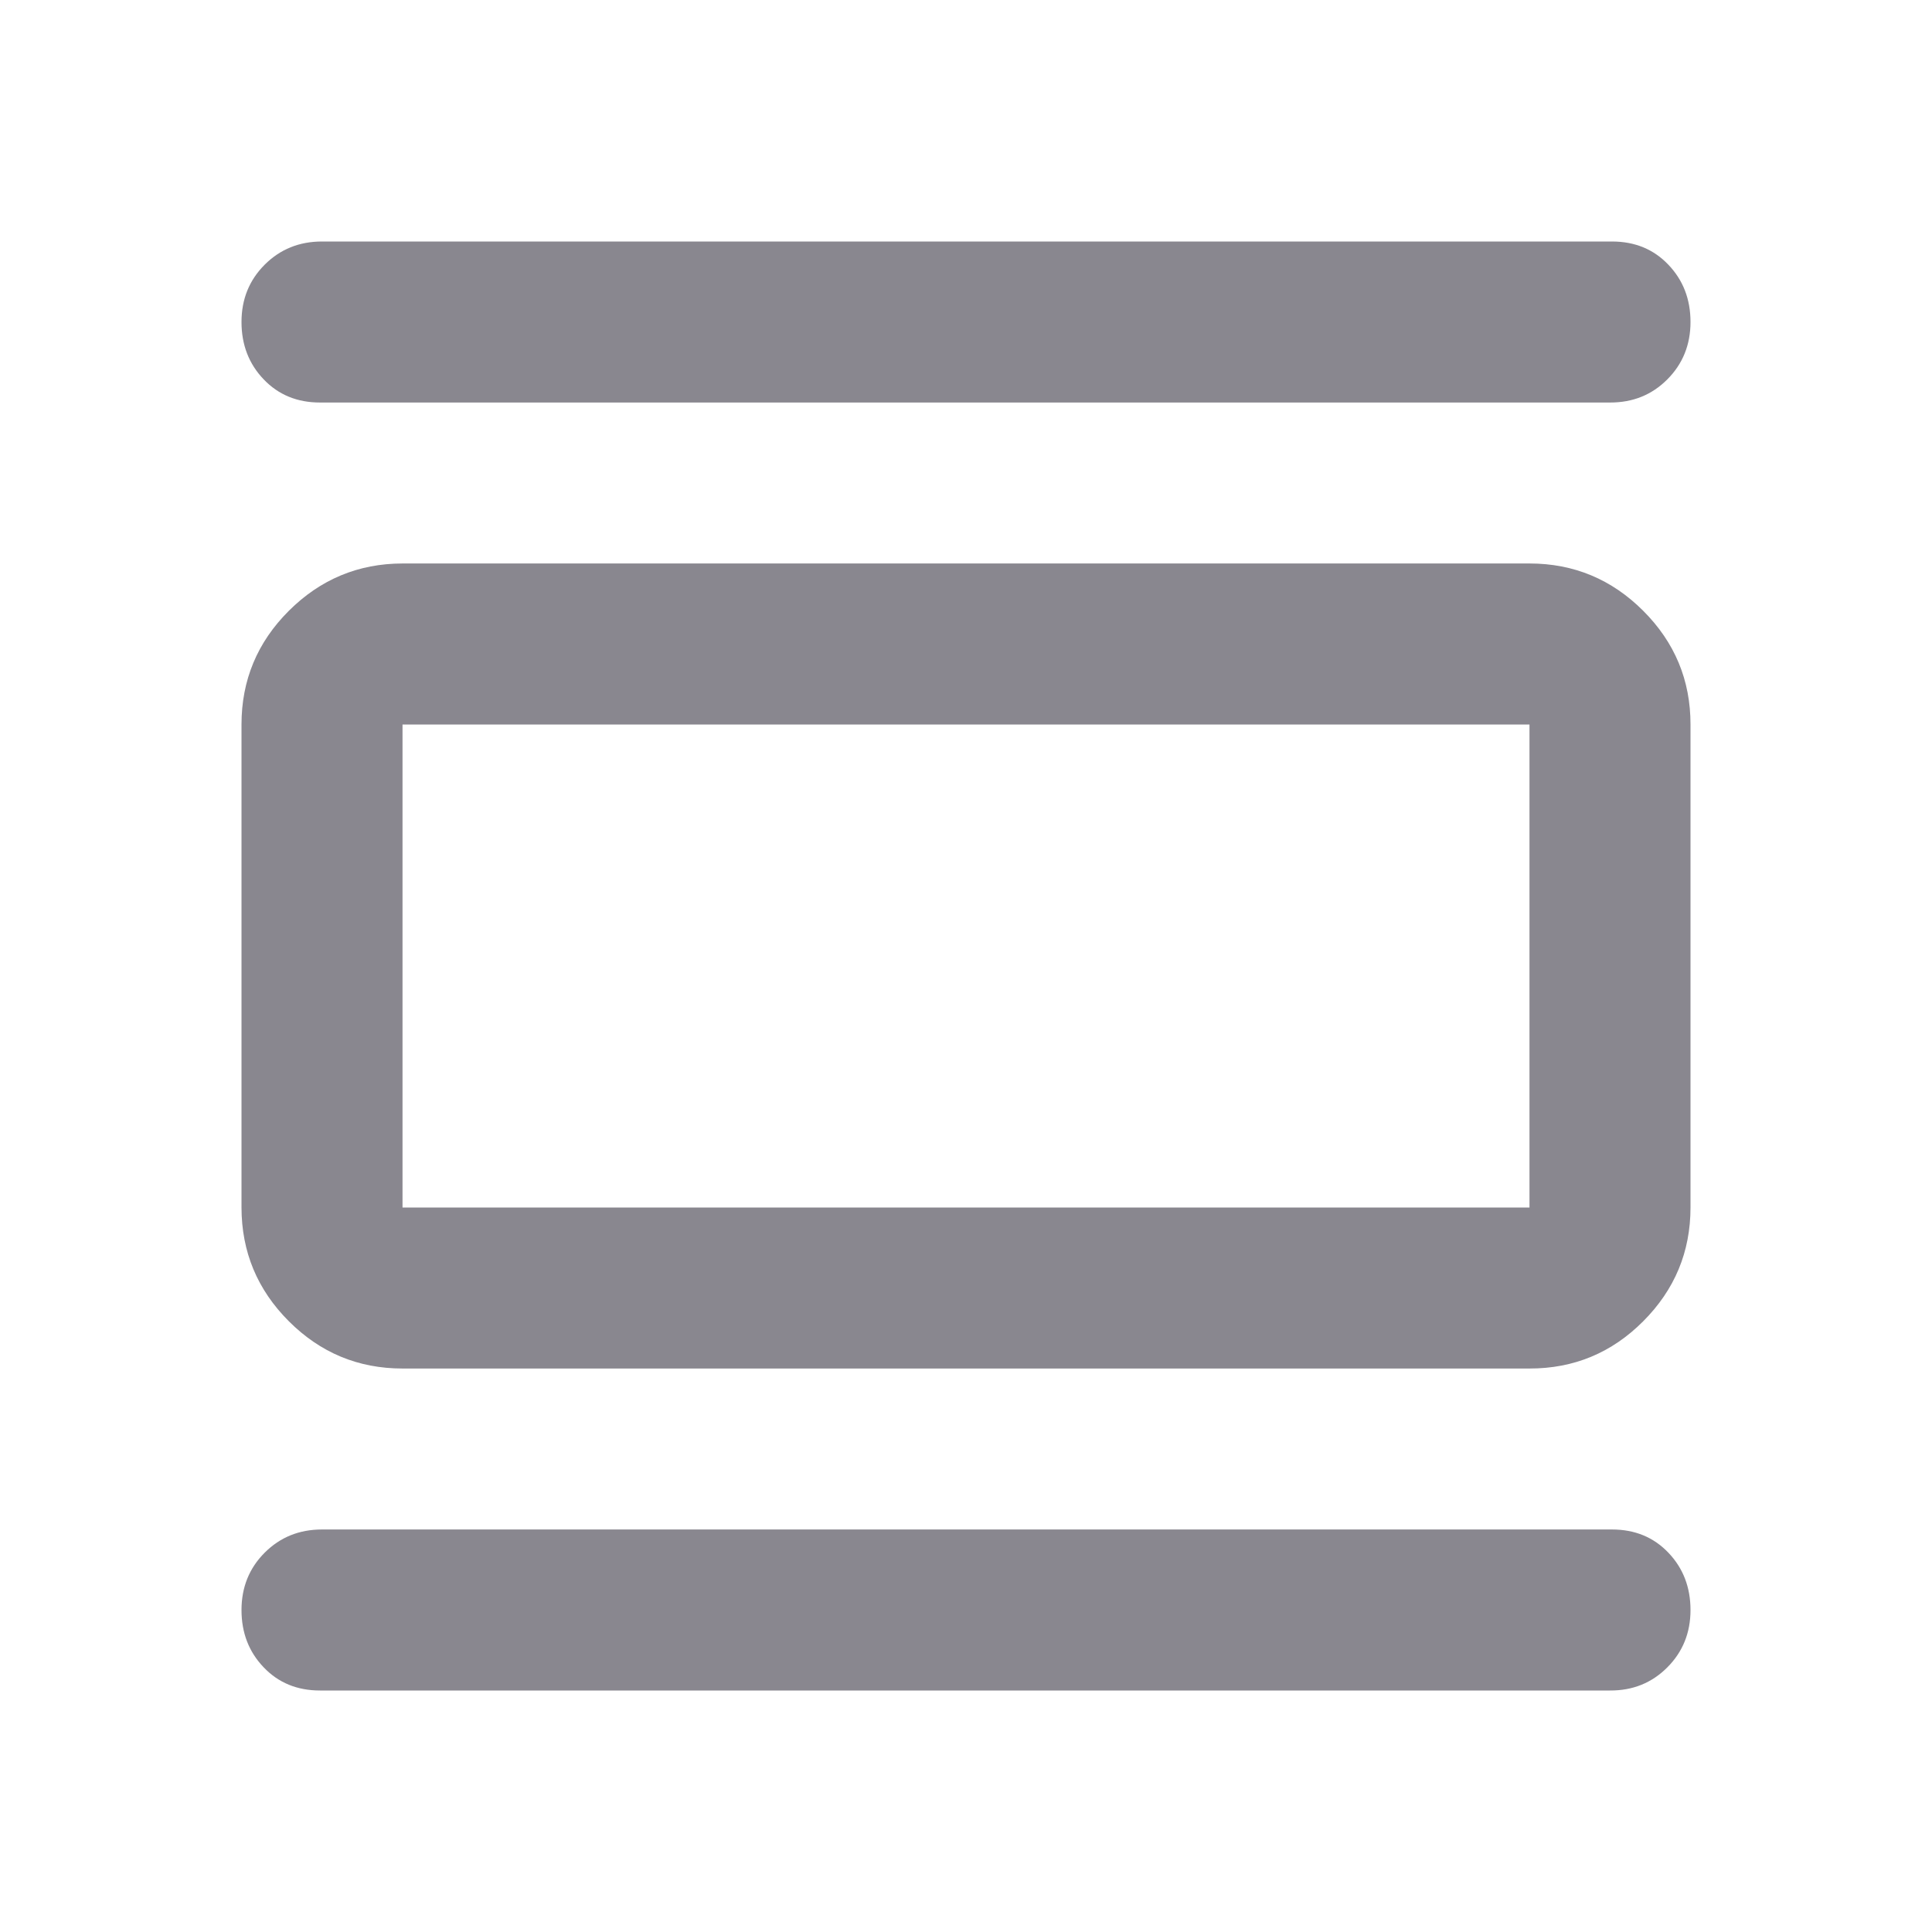
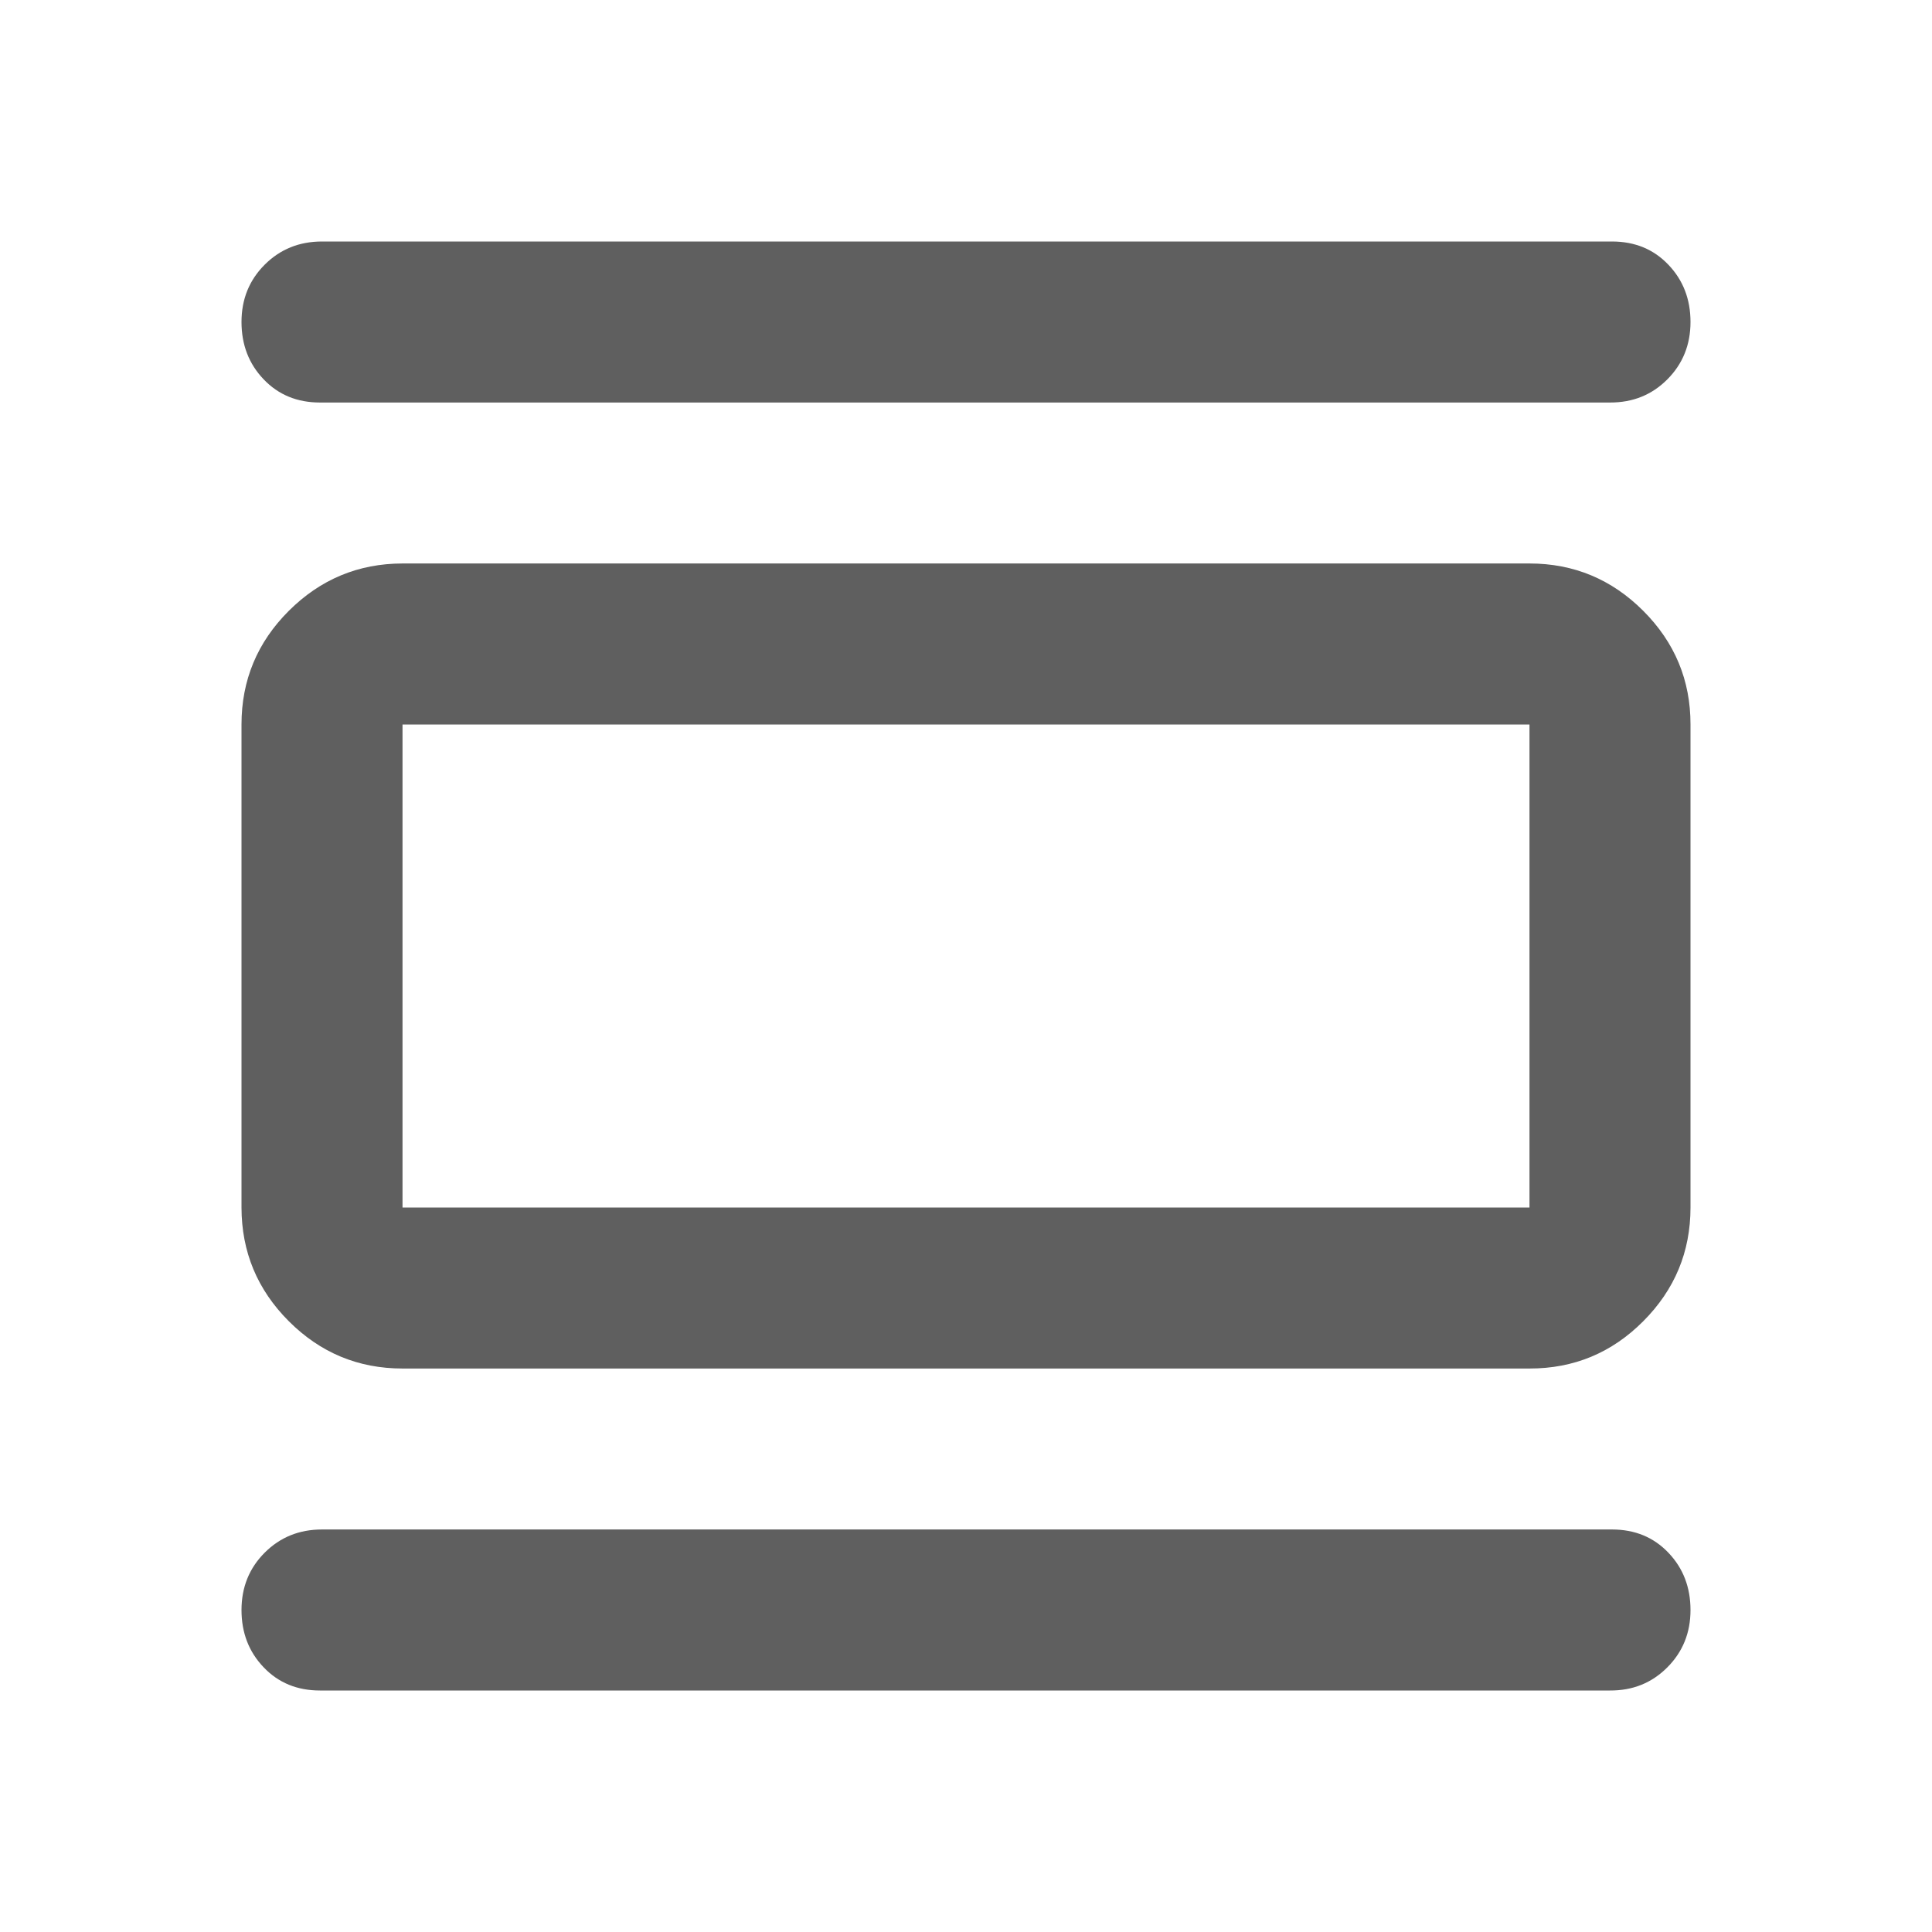
<svg xmlns="http://www.w3.org/2000/svg" width="32" height="32" viewBox="0 0 32 32" fill="none">
-   <path d="M6.667 22.667C5.933 22.667 5.306 22.406 4.784 21.884C4.262 21.362 4.001 20.734 4 20V12C4 11.267 4.261 10.639 4.784 10.117C5.307 9.596 5.934 9.334 6.667 9.333H25.333C26.067 9.333 26.695 9.595 27.217 10.117C27.74 10.64 28.001 11.268 28 12V20C28 20.733 27.739 21.361 27.217 21.884C26.696 22.407 26.068 22.668 25.333 22.667H6.667ZM6.667 20H25.333V12H6.667V20ZM5.3 6.667C4.922 6.667 4.611 6.539 4.367 6.283C4.122 6.027 4 5.71 4 5.333C4 4.956 4.128 4.64 4.384 4.384C4.64 4.128 4.956 4 5.333 4H26.7C27.078 4 27.389 4.128 27.633 4.384C27.878 4.64 28 4.956 28 5.333C28 5.71 27.872 6.027 27.616 6.284C27.36 6.541 27.044 6.668 26.667 6.667H5.3ZM5.3 28C4.922 28 4.611 27.872 4.367 27.616C4.122 27.36 4 27.044 4 26.667C4 26.29 4.128 25.973 4.384 25.717C4.64 25.461 4.956 25.333 5.333 25.333H26.7C27.078 25.333 27.389 25.461 27.633 25.717C27.878 25.973 28 26.29 28 26.667C28 27.044 27.872 27.36 27.616 27.617C27.36 27.874 27.044 28.002 26.667 28H5.3Z" fill="#89878F" />
+   <path d="M6.667 22.667C5.933 22.667 5.306 22.406 4.784 21.884C4.262 21.362 4.001 20.734 4 20V12C4 11.267 4.261 10.639 4.784 10.117C5.307 9.596 5.934 9.334 6.667 9.333H25.333C26.067 9.333 26.695 9.595 27.217 10.117C27.74 10.64 28.001 11.268 28 12V20C28 20.733 27.739 21.361 27.217 21.884C26.696 22.407 26.068 22.668 25.333 22.667H6.667ZM6.667 20H25.333V12H6.667V20ZM5.3 6.667C4.922 6.667 4.611 6.539 4.367 6.283C4.122 6.027 4 5.71 4 5.333C4 4.956 4.128 4.64 4.384 4.384C4.64 4.128 4.956 4 5.333 4H26.7C27.078 4 27.389 4.128 27.633 4.384C27.878 4.64 28 4.956 28 5.333C28 5.71 27.872 6.027 27.616 6.284C27.36 6.541 27.044 6.668 26.667 6.667H5.3ZM5.3 28C4.922 28 4.611 27.872 4.367 27.616C4.122 27.36 4 27.044 4 26.667C4 26.29 4.128 25.973 4.384 25.717C4.64 25.461 4.956 25.333 5.333 25.333H26.7C27.078 25.333 27.389 25.461 27.633 25.717C27.878 25.973 28 26.29 28 26.667C28 27.044 27.872 27.36 27.616 27.617C27.36 27.874 27.044 28.002 26.667 28H5.3Z" fill="#5F5F5F" />
</svg>
